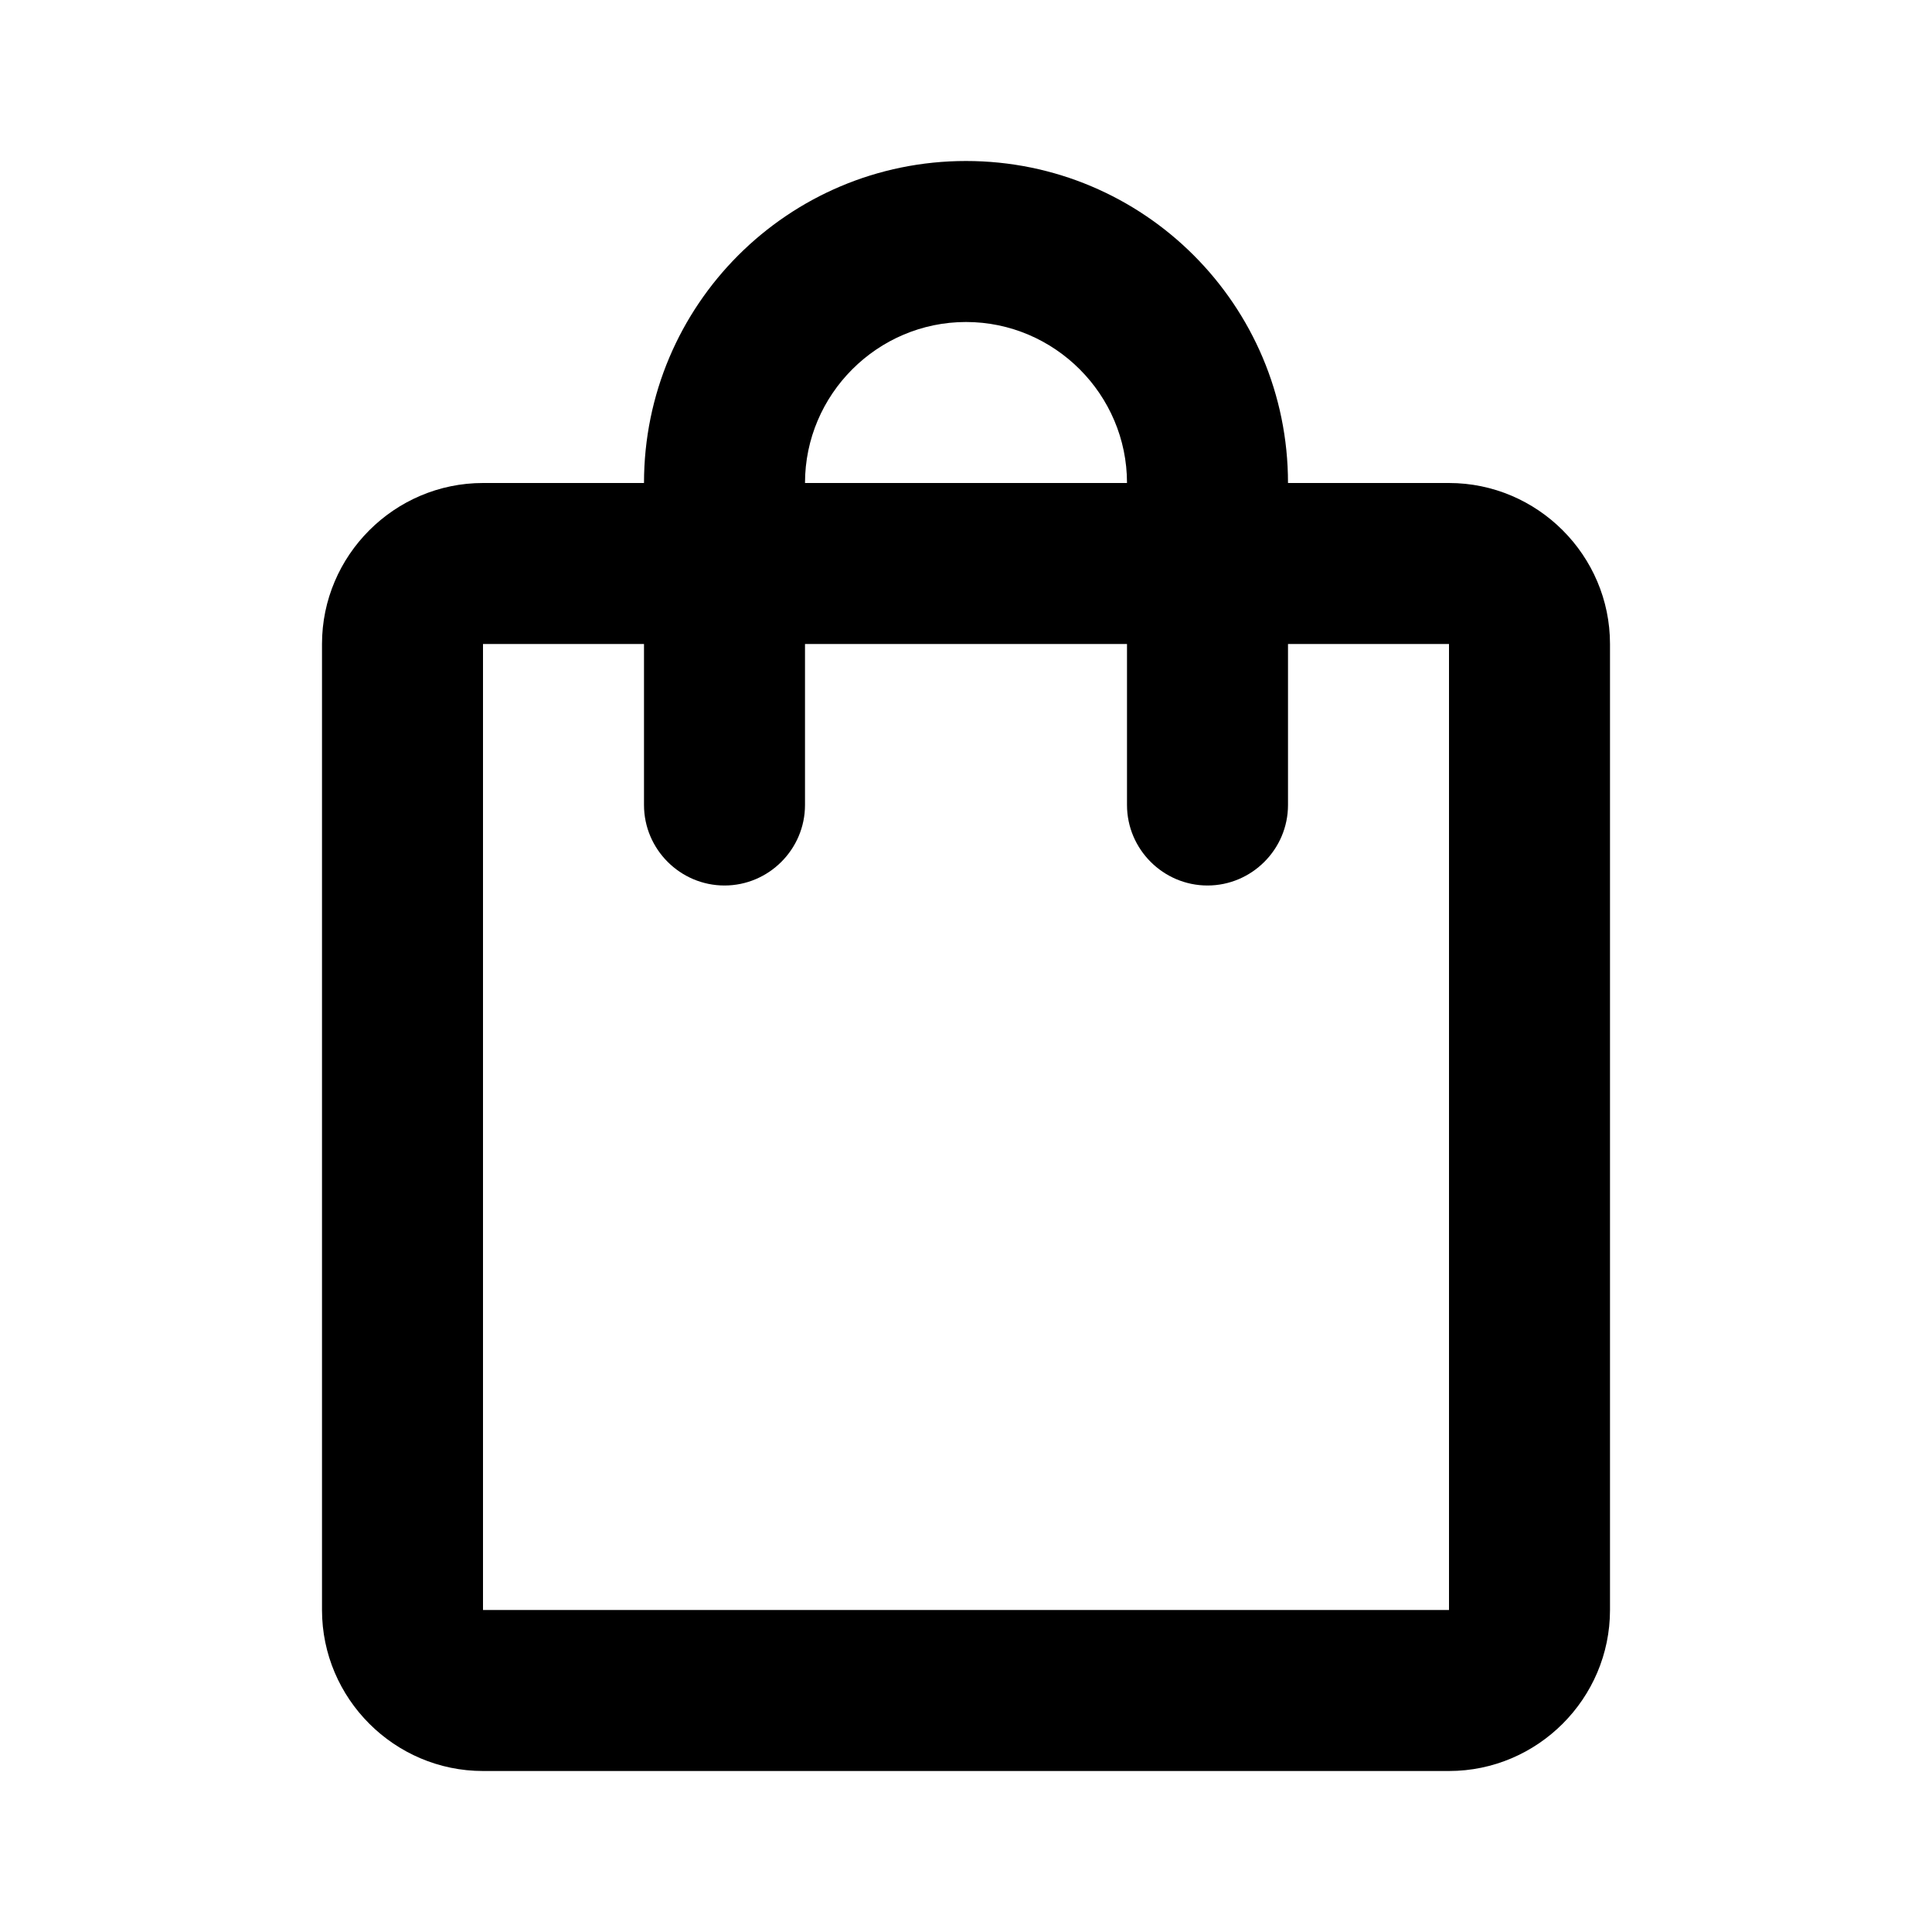
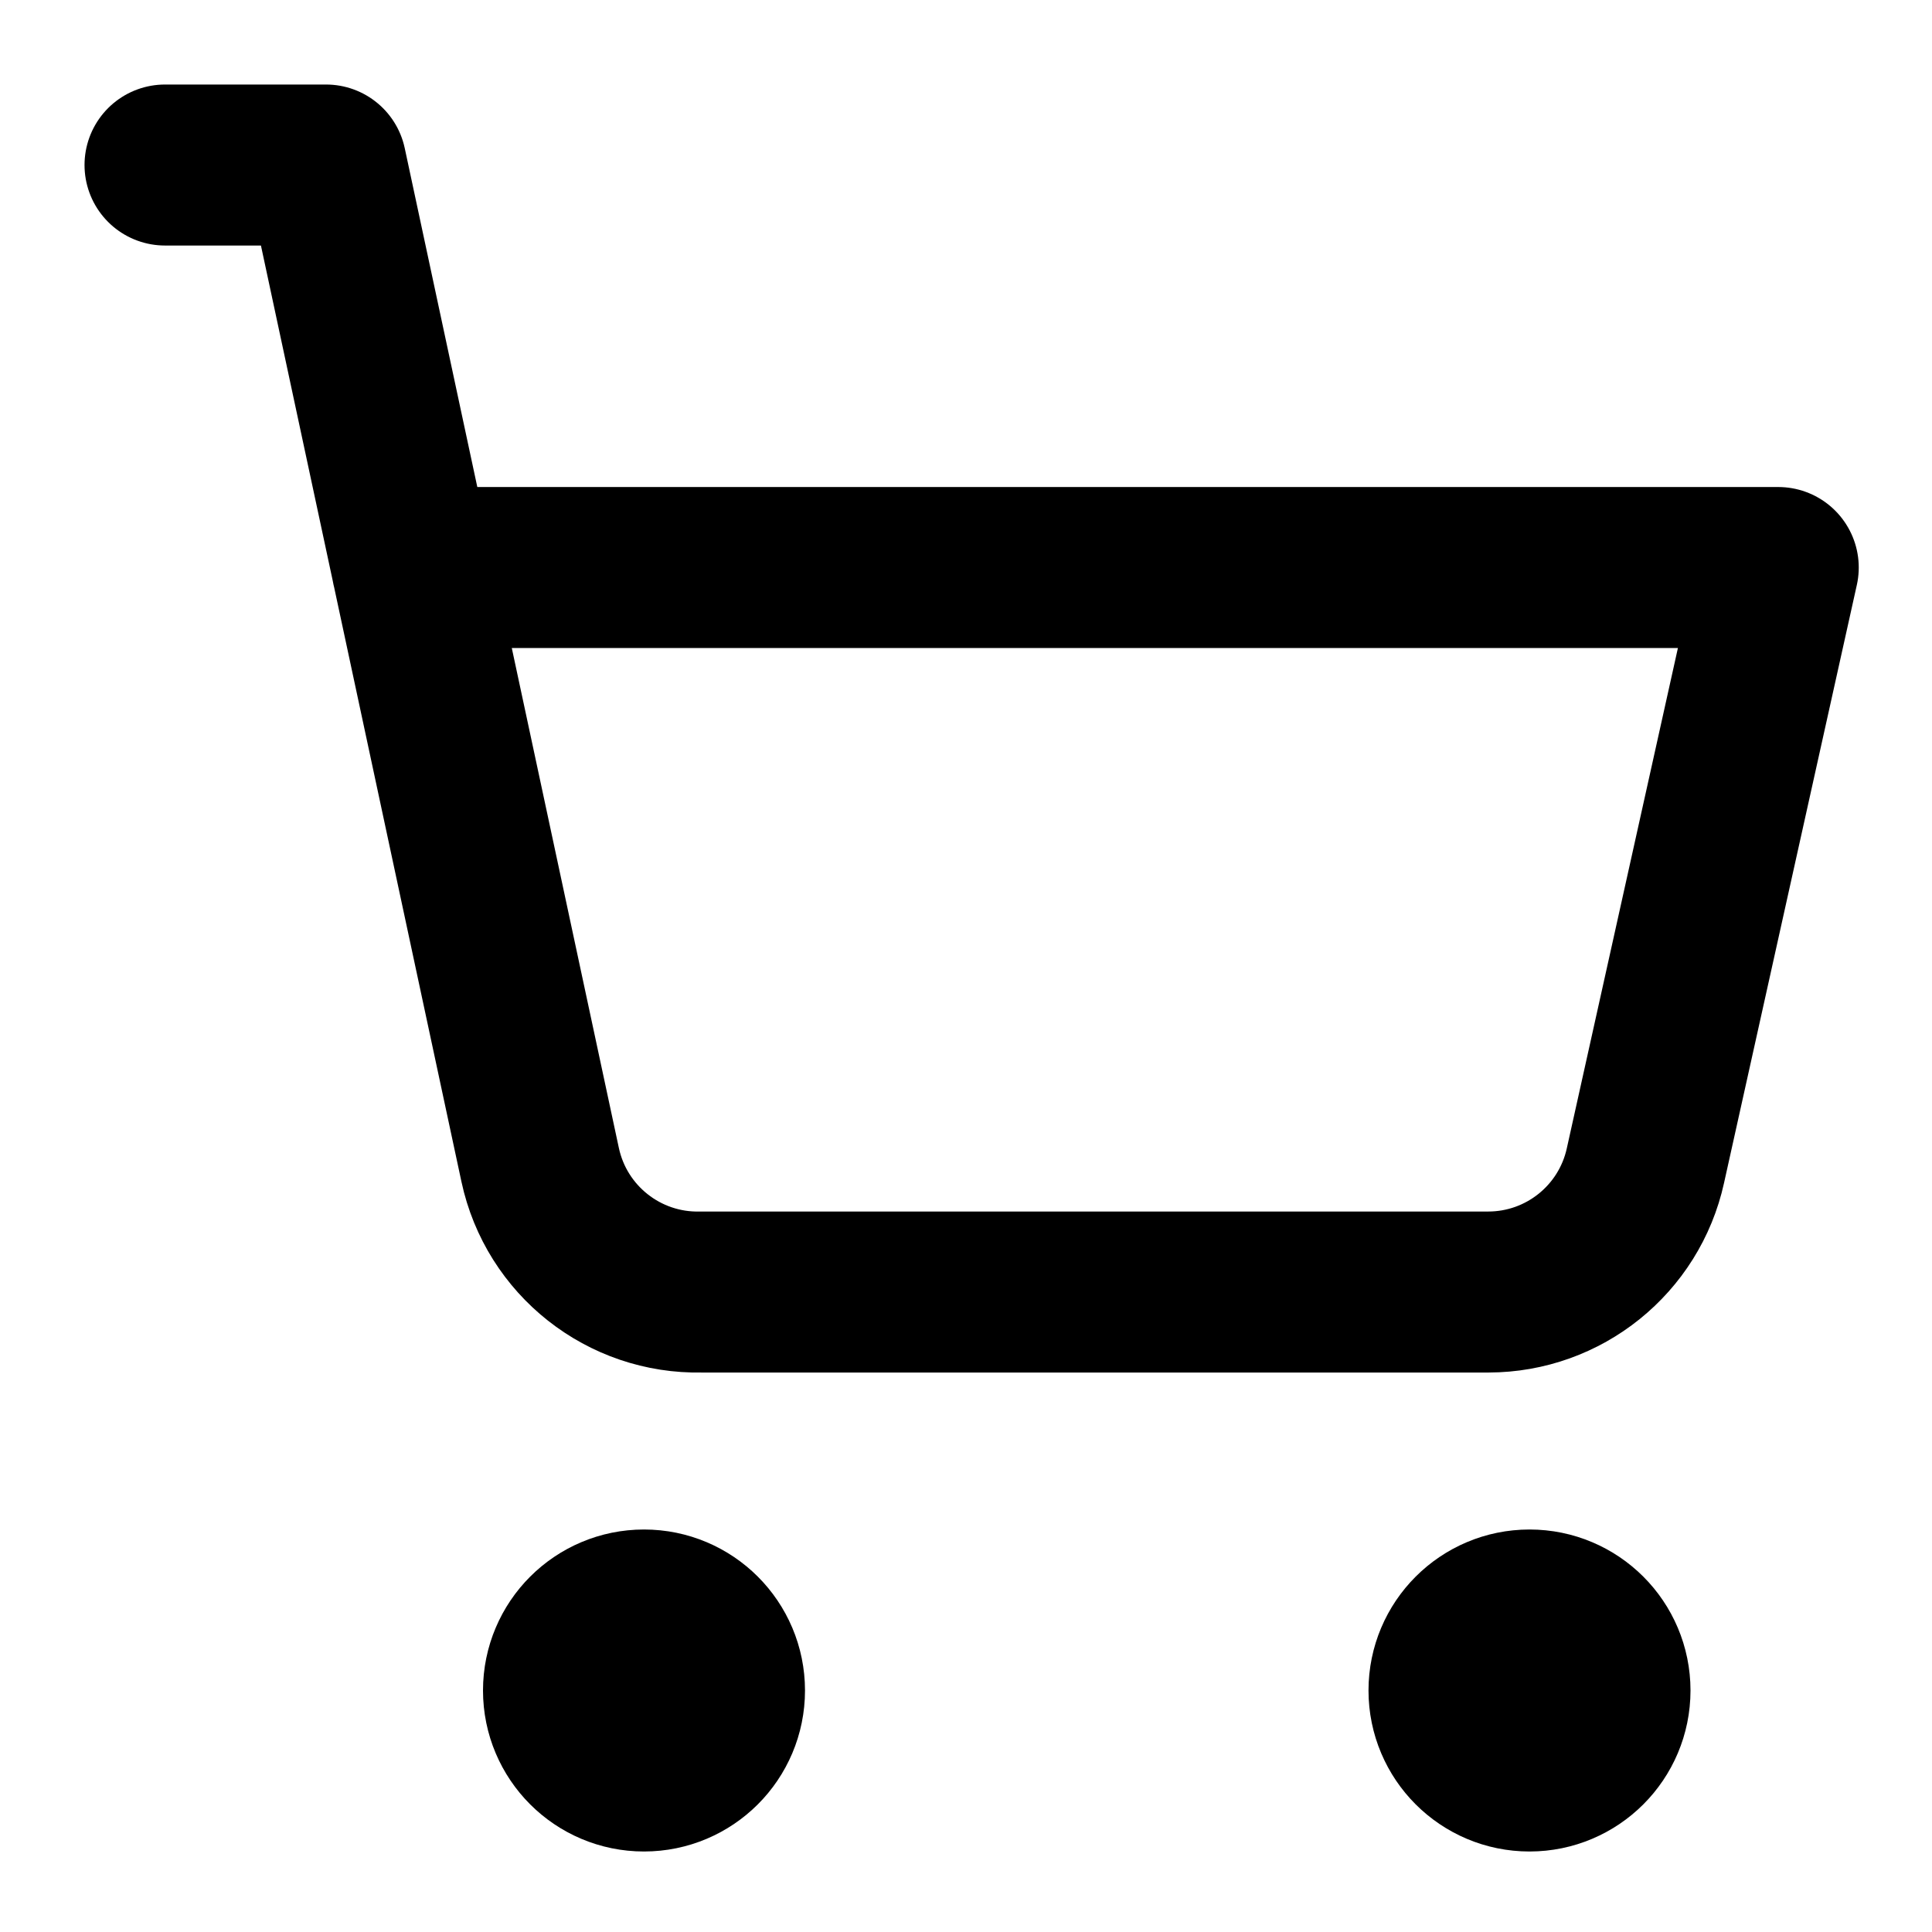
<svg xmlns="http://www.w3.org/2000/svg" width="32" height="32" viewBox="0 0 24 24">
-   <path fill="currentColor" d="M18 6h-2c0-2.21-1.79-4-4-4S8 3.79 8 6H6c-1.1 0-2 .9-2 2v12c0 1.1.9 2 2 2h12c1.1 0 2-.9 2-2V8c0-1.1-.9-2-2-2m-6-2c1.1 0 2 .9 2 2h-4c0-1.1.9-2 2-2m6 16H6V8h2v2c0 .55.45 1 1 1s1-.45 1-1V8h4v2c0 .55.45 1 1 1s1-.45 1-1V8h2z" />
+   <g fill="none" stroke="currentColor" stroke-linecap="round" stroke-linejoin="round" stroke-width="2">
+     <circle cx="8" cy="21" r="1" />
+     <circle cx="19" cy="21" r="1" />
+     <path d="M2.05 2.05h2l2.66 12.42a2 2 0 0 0 2 1.58h9.78a2 2 0 0 0 1.95-1.57l1.65-7.43H5.12" />
+   </g>
</svg>
